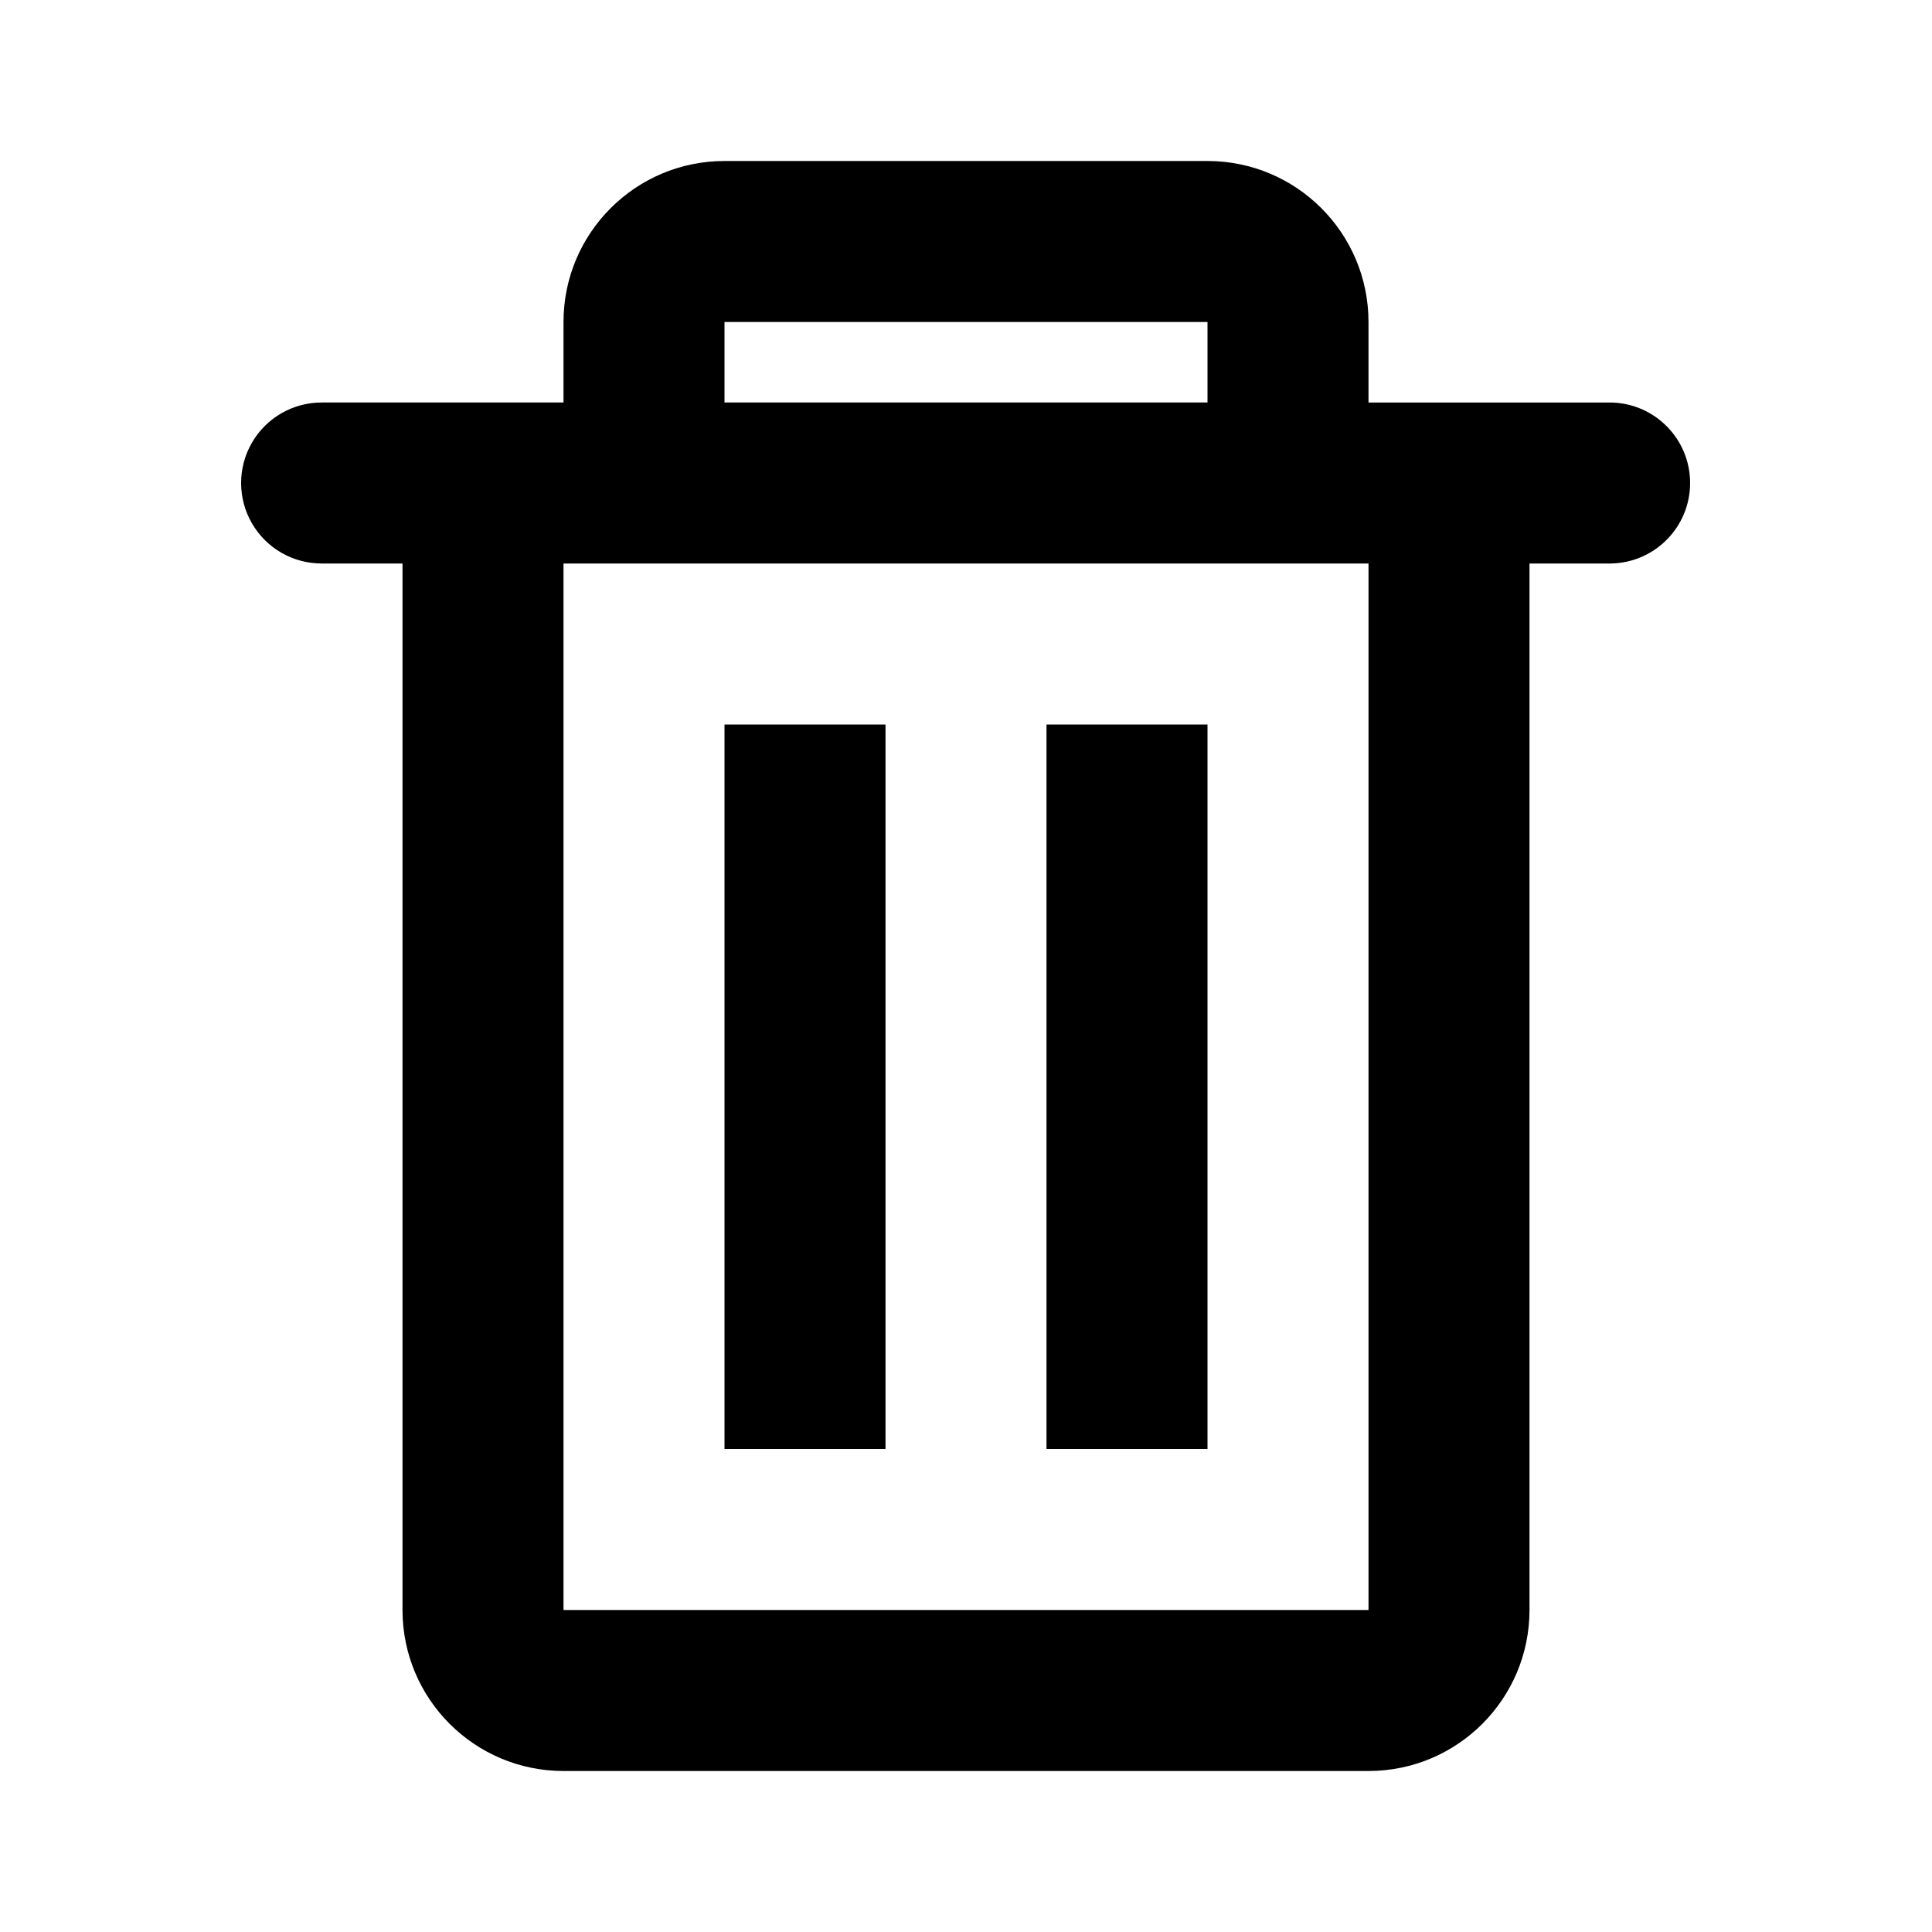
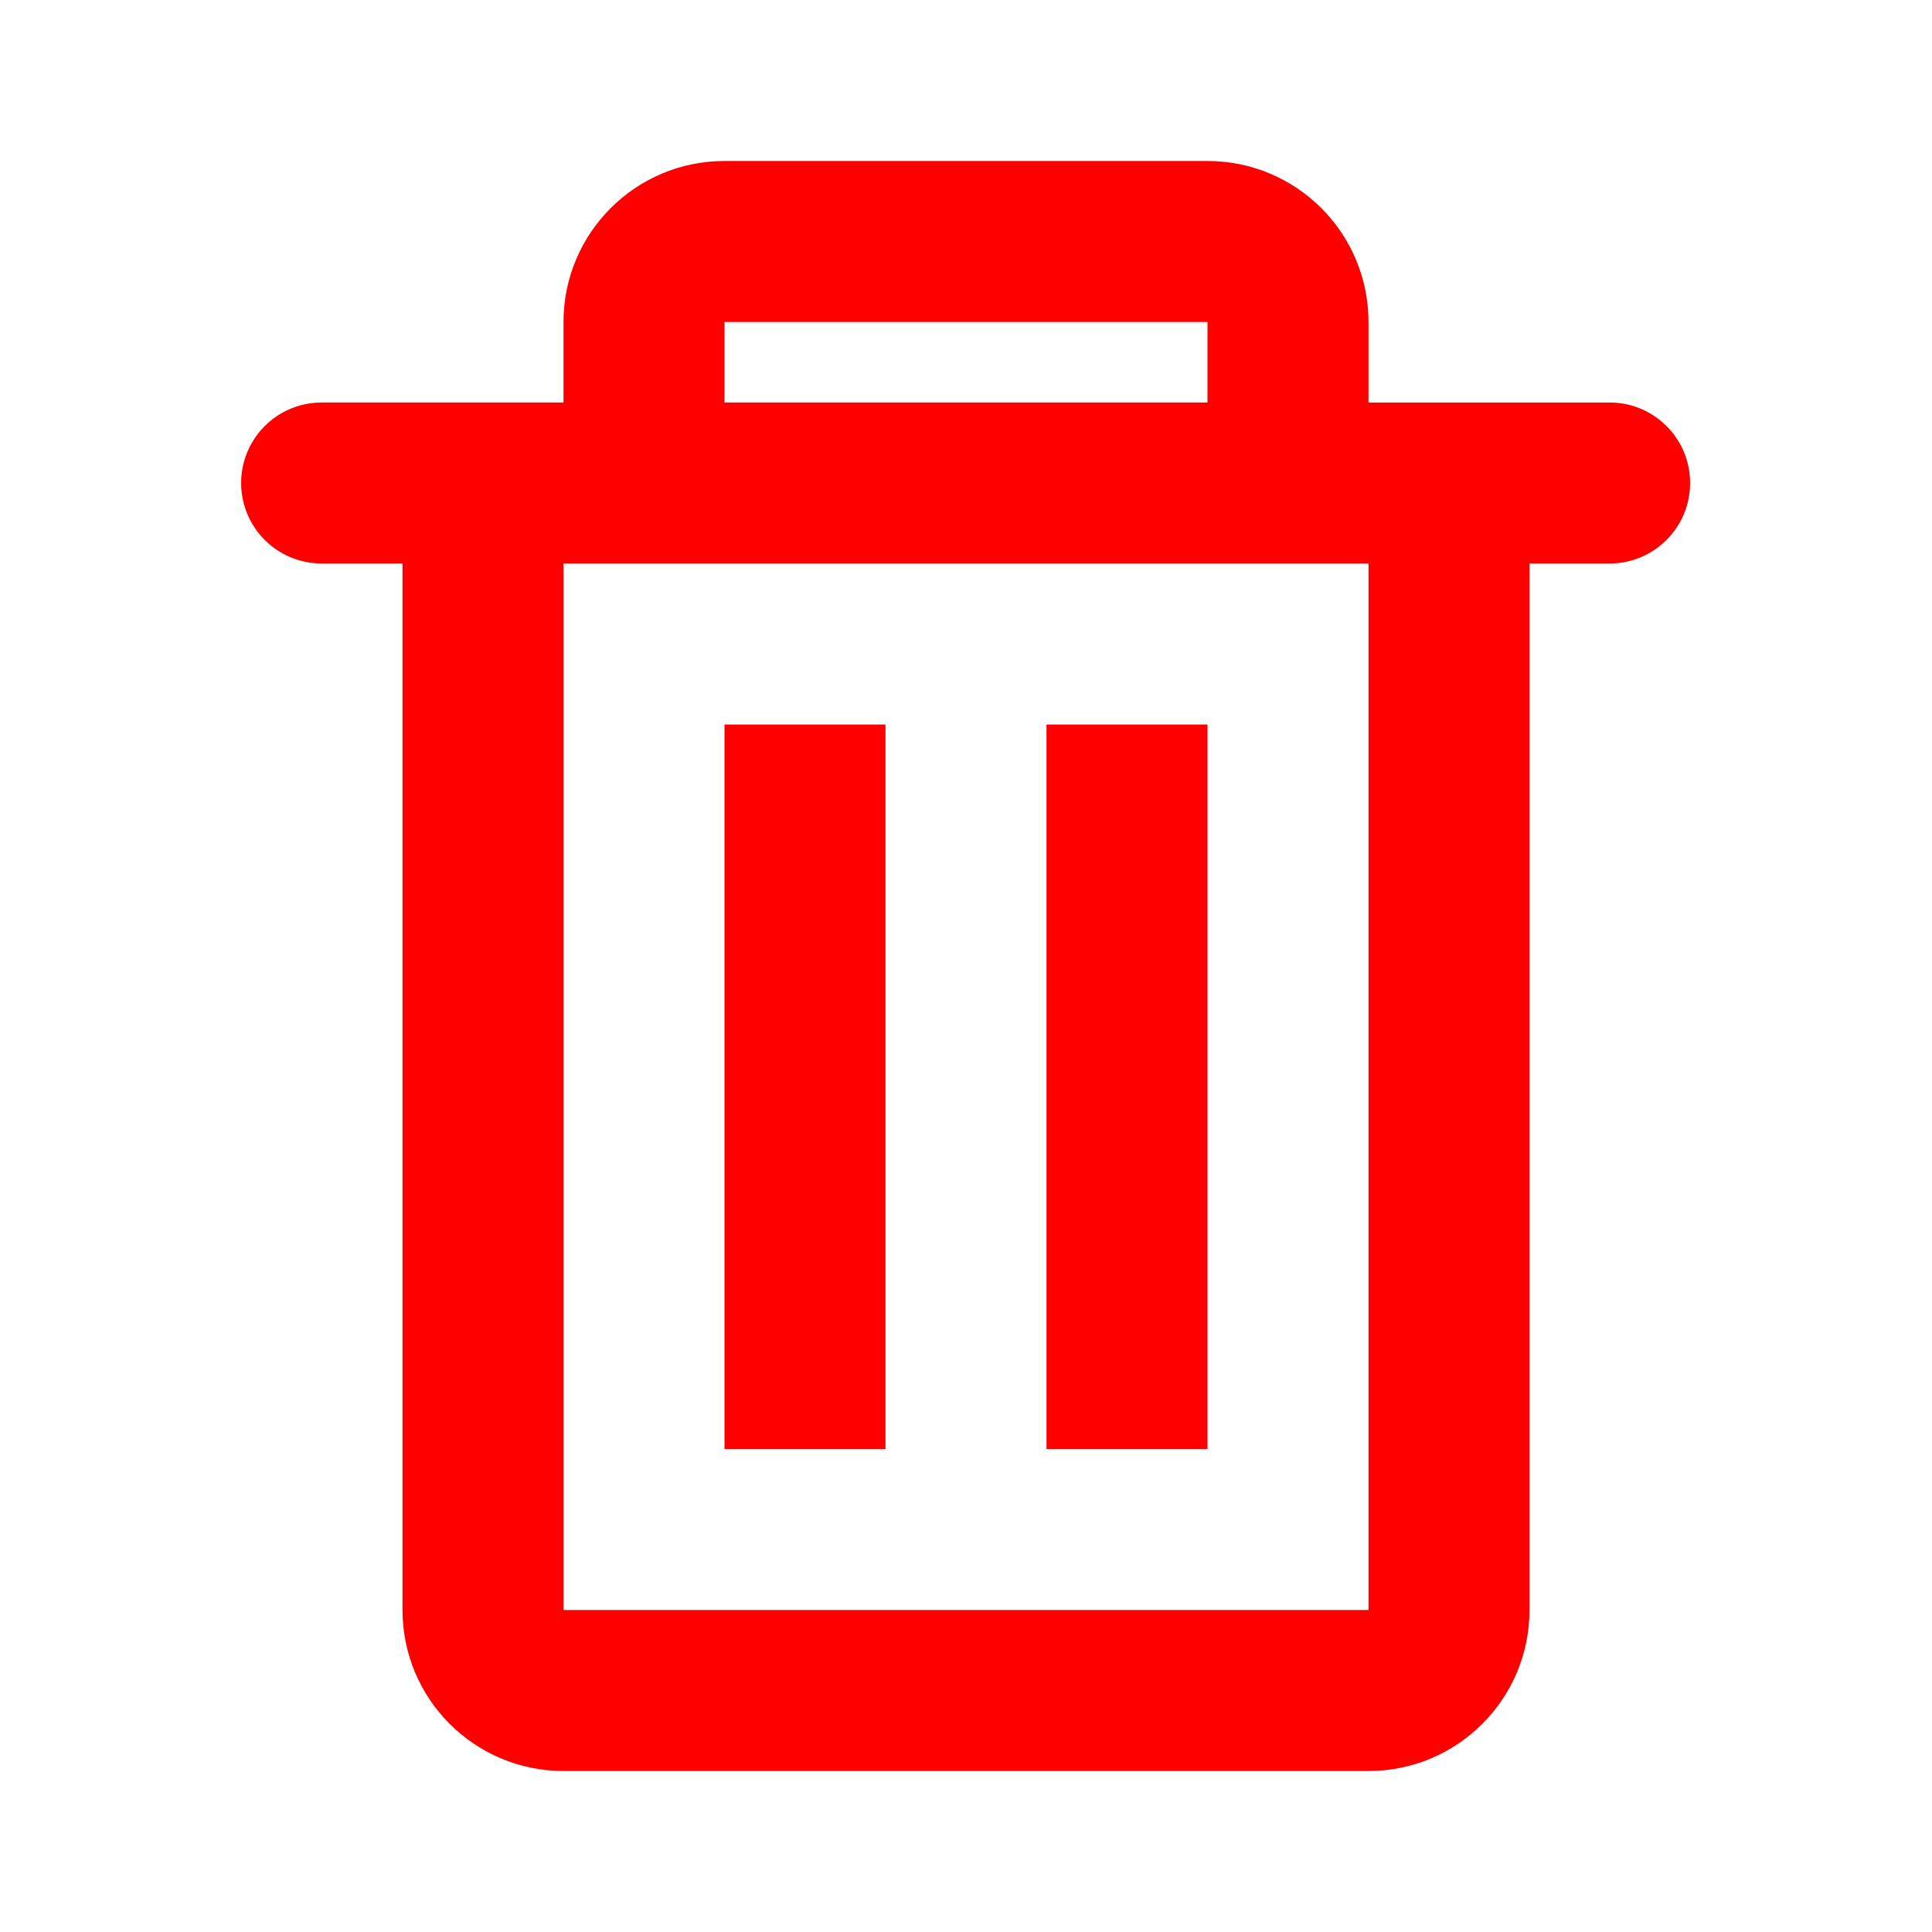
<svg xmlns="http://www.w3.org/2000/svg" class="svg-icon" style="width: 1em; height: 1em;vertical-align: middle;fill: currentColor;overflow: hidden;" viewBox="0 0 1024 1024" version="1.1">
-   <path d="M170.667 213.333h128V170.667a85.333 85.333 0 0 1 85.333-85.333h256a85.333 85.333 0 0 1 85.333 85.333v42.667h128a42.667 42.667 0 0 1 0 85.333h-42.667v554.667a85.333 85.333 0 0 1-85.333 85.333H298.667a85.333 85.333 0 0 1-85.333-85.333V298.667H170.667a42.667 42.667 0 1 1 0-85.333z m128 85.333v554.667h426.667V298.667H298.667z m85.333-85.333h256V170.667H384v42.667z m0 170.667h85.333v384H384V384z m170.667 0h85.333v384h-85.333V384z" fill="#000000" />
+   <path d="M170.667 213.333h128V170.667a85.333 85.333 0 0 1 85.333-85.333h256a85.333 85.333 0 0 1 85.333 85.333v42.667h128a42.667 42.667 0 0 1 0 85.333h-42.667v554.667a85.333 85.333 0 0 1-85.333 85.333H298.667a85.333 85.333 0 0 1-85.333-85.333V298.667H170.667a42.667 42.667 0 1 1 0-85.333z m128 85.333v554.667h426.667V298.667H298.667z m85.333-85.333h256V170.667H384v42.667z m0 170.667h85.333v384H384V384z m170.667 0h85.333v384h-85.333V384z" fill="#FF0000" />
</svg>
